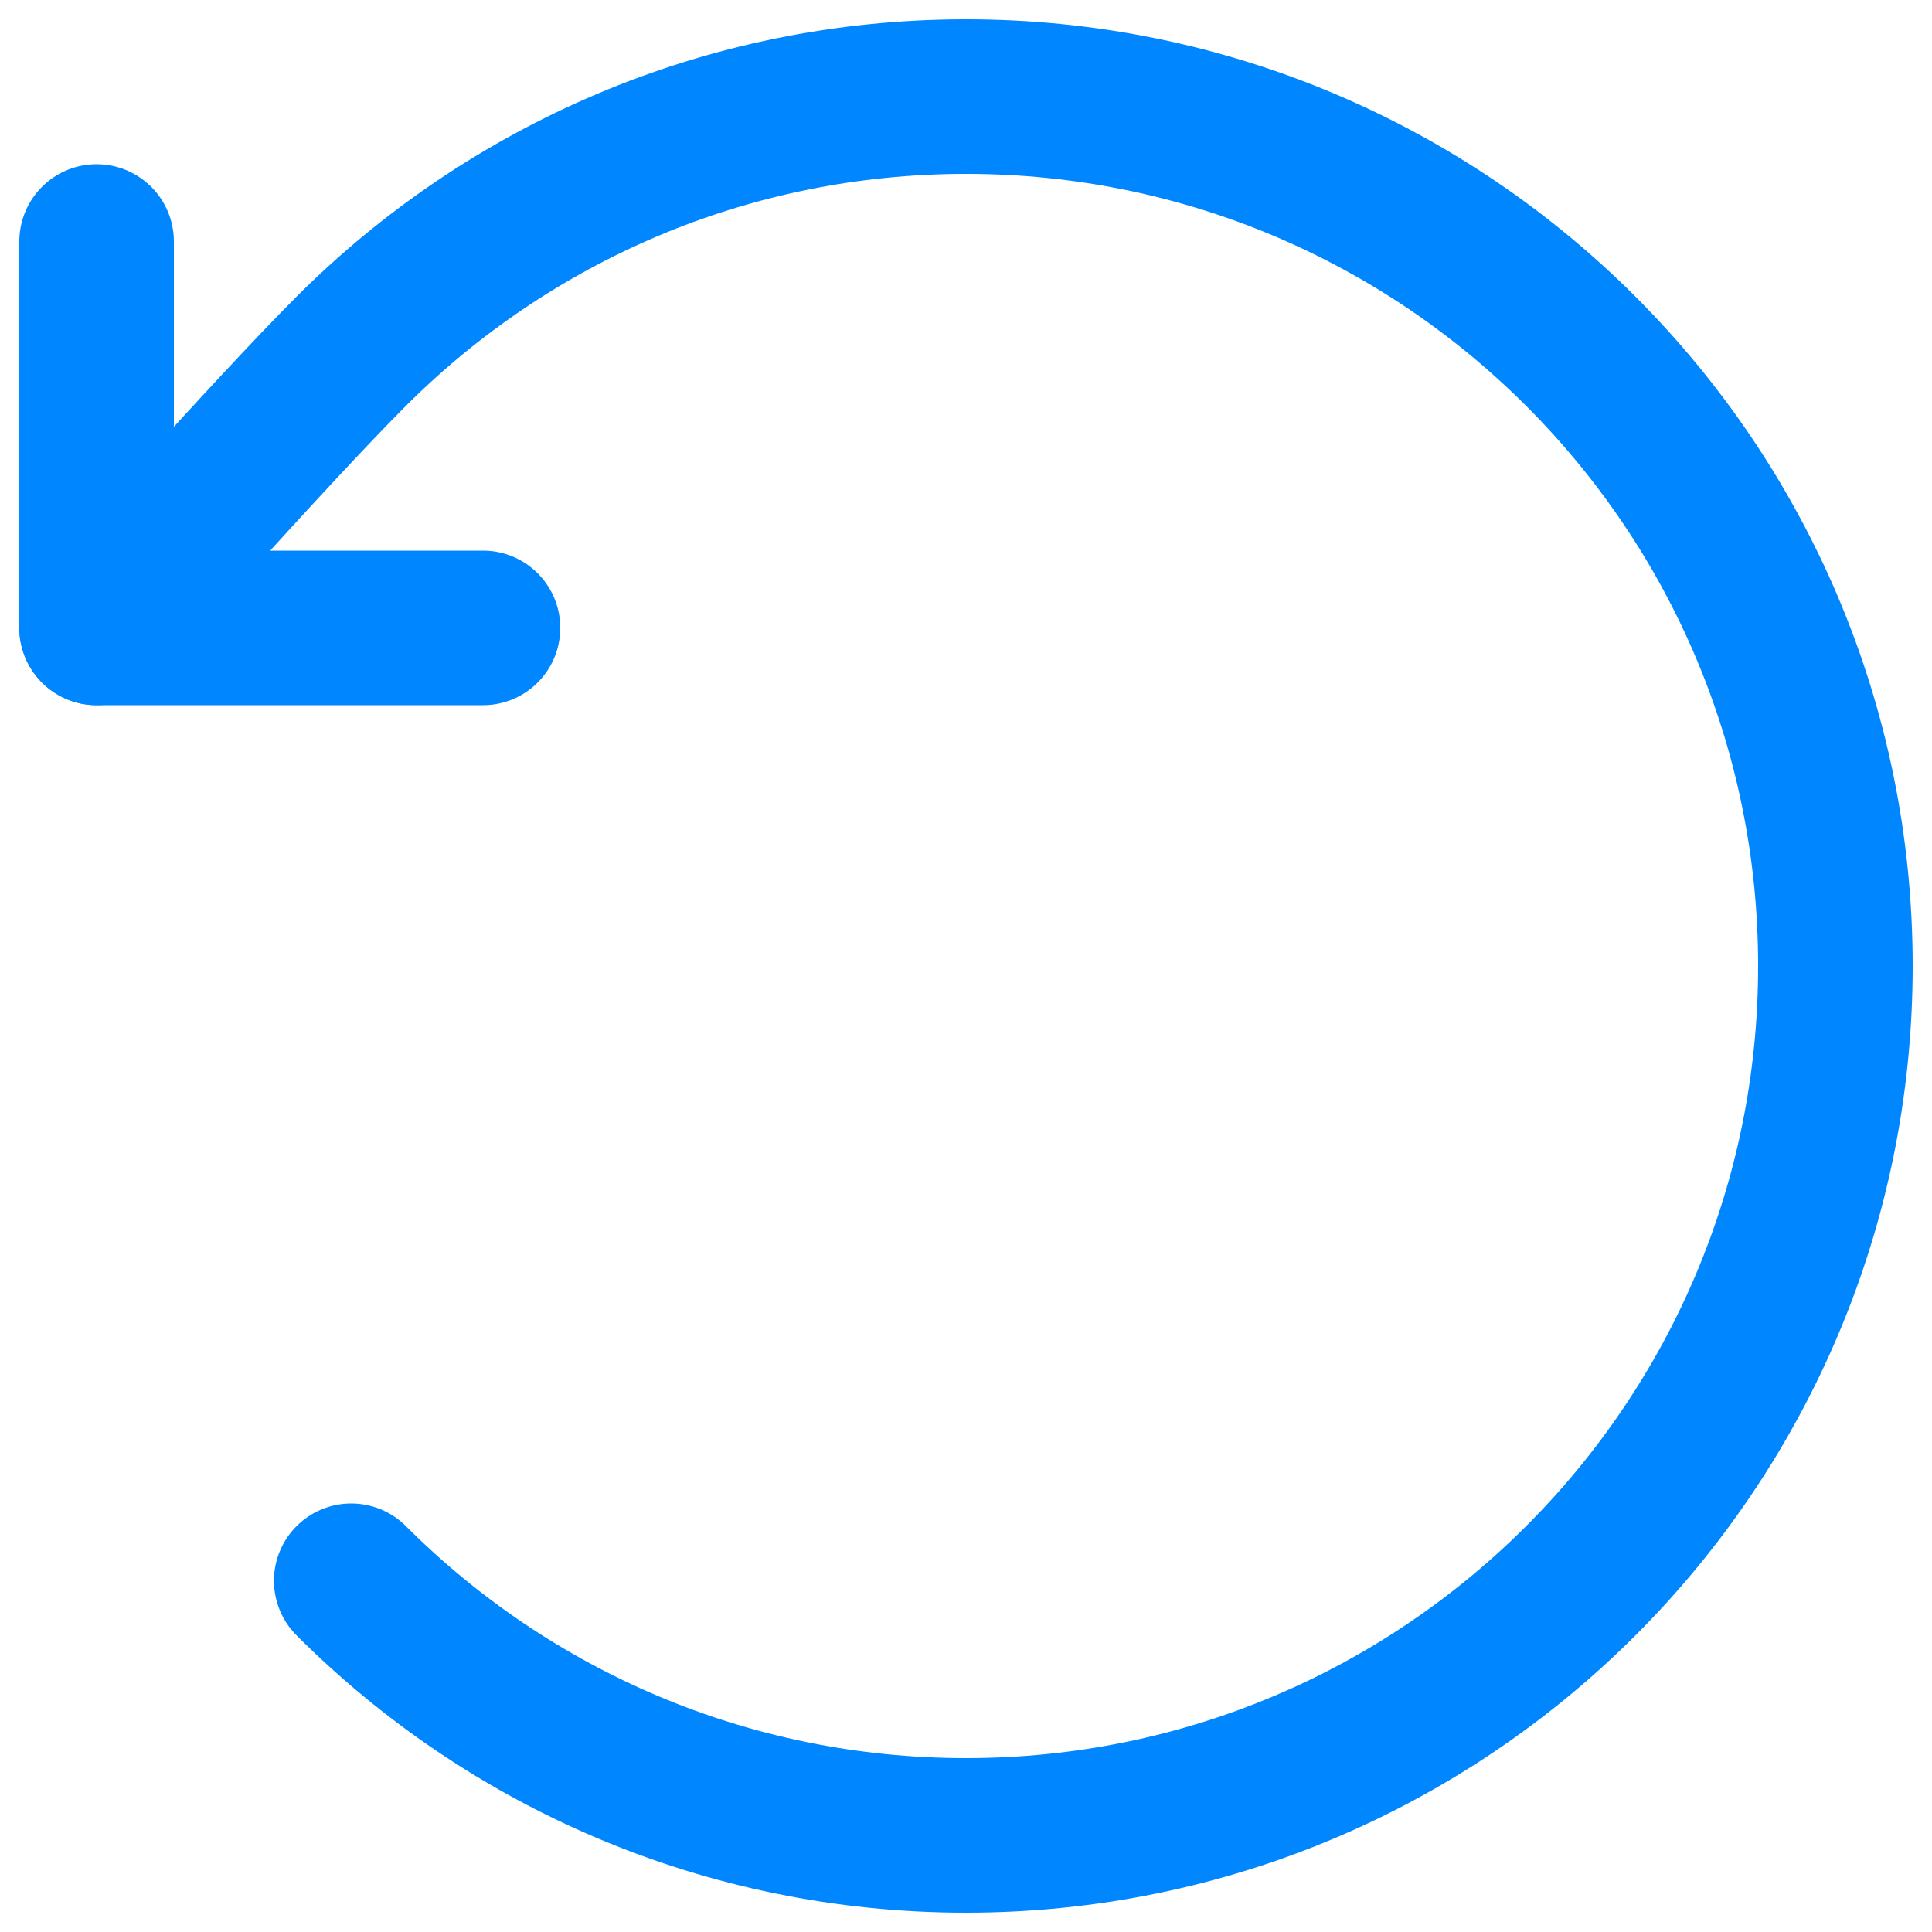
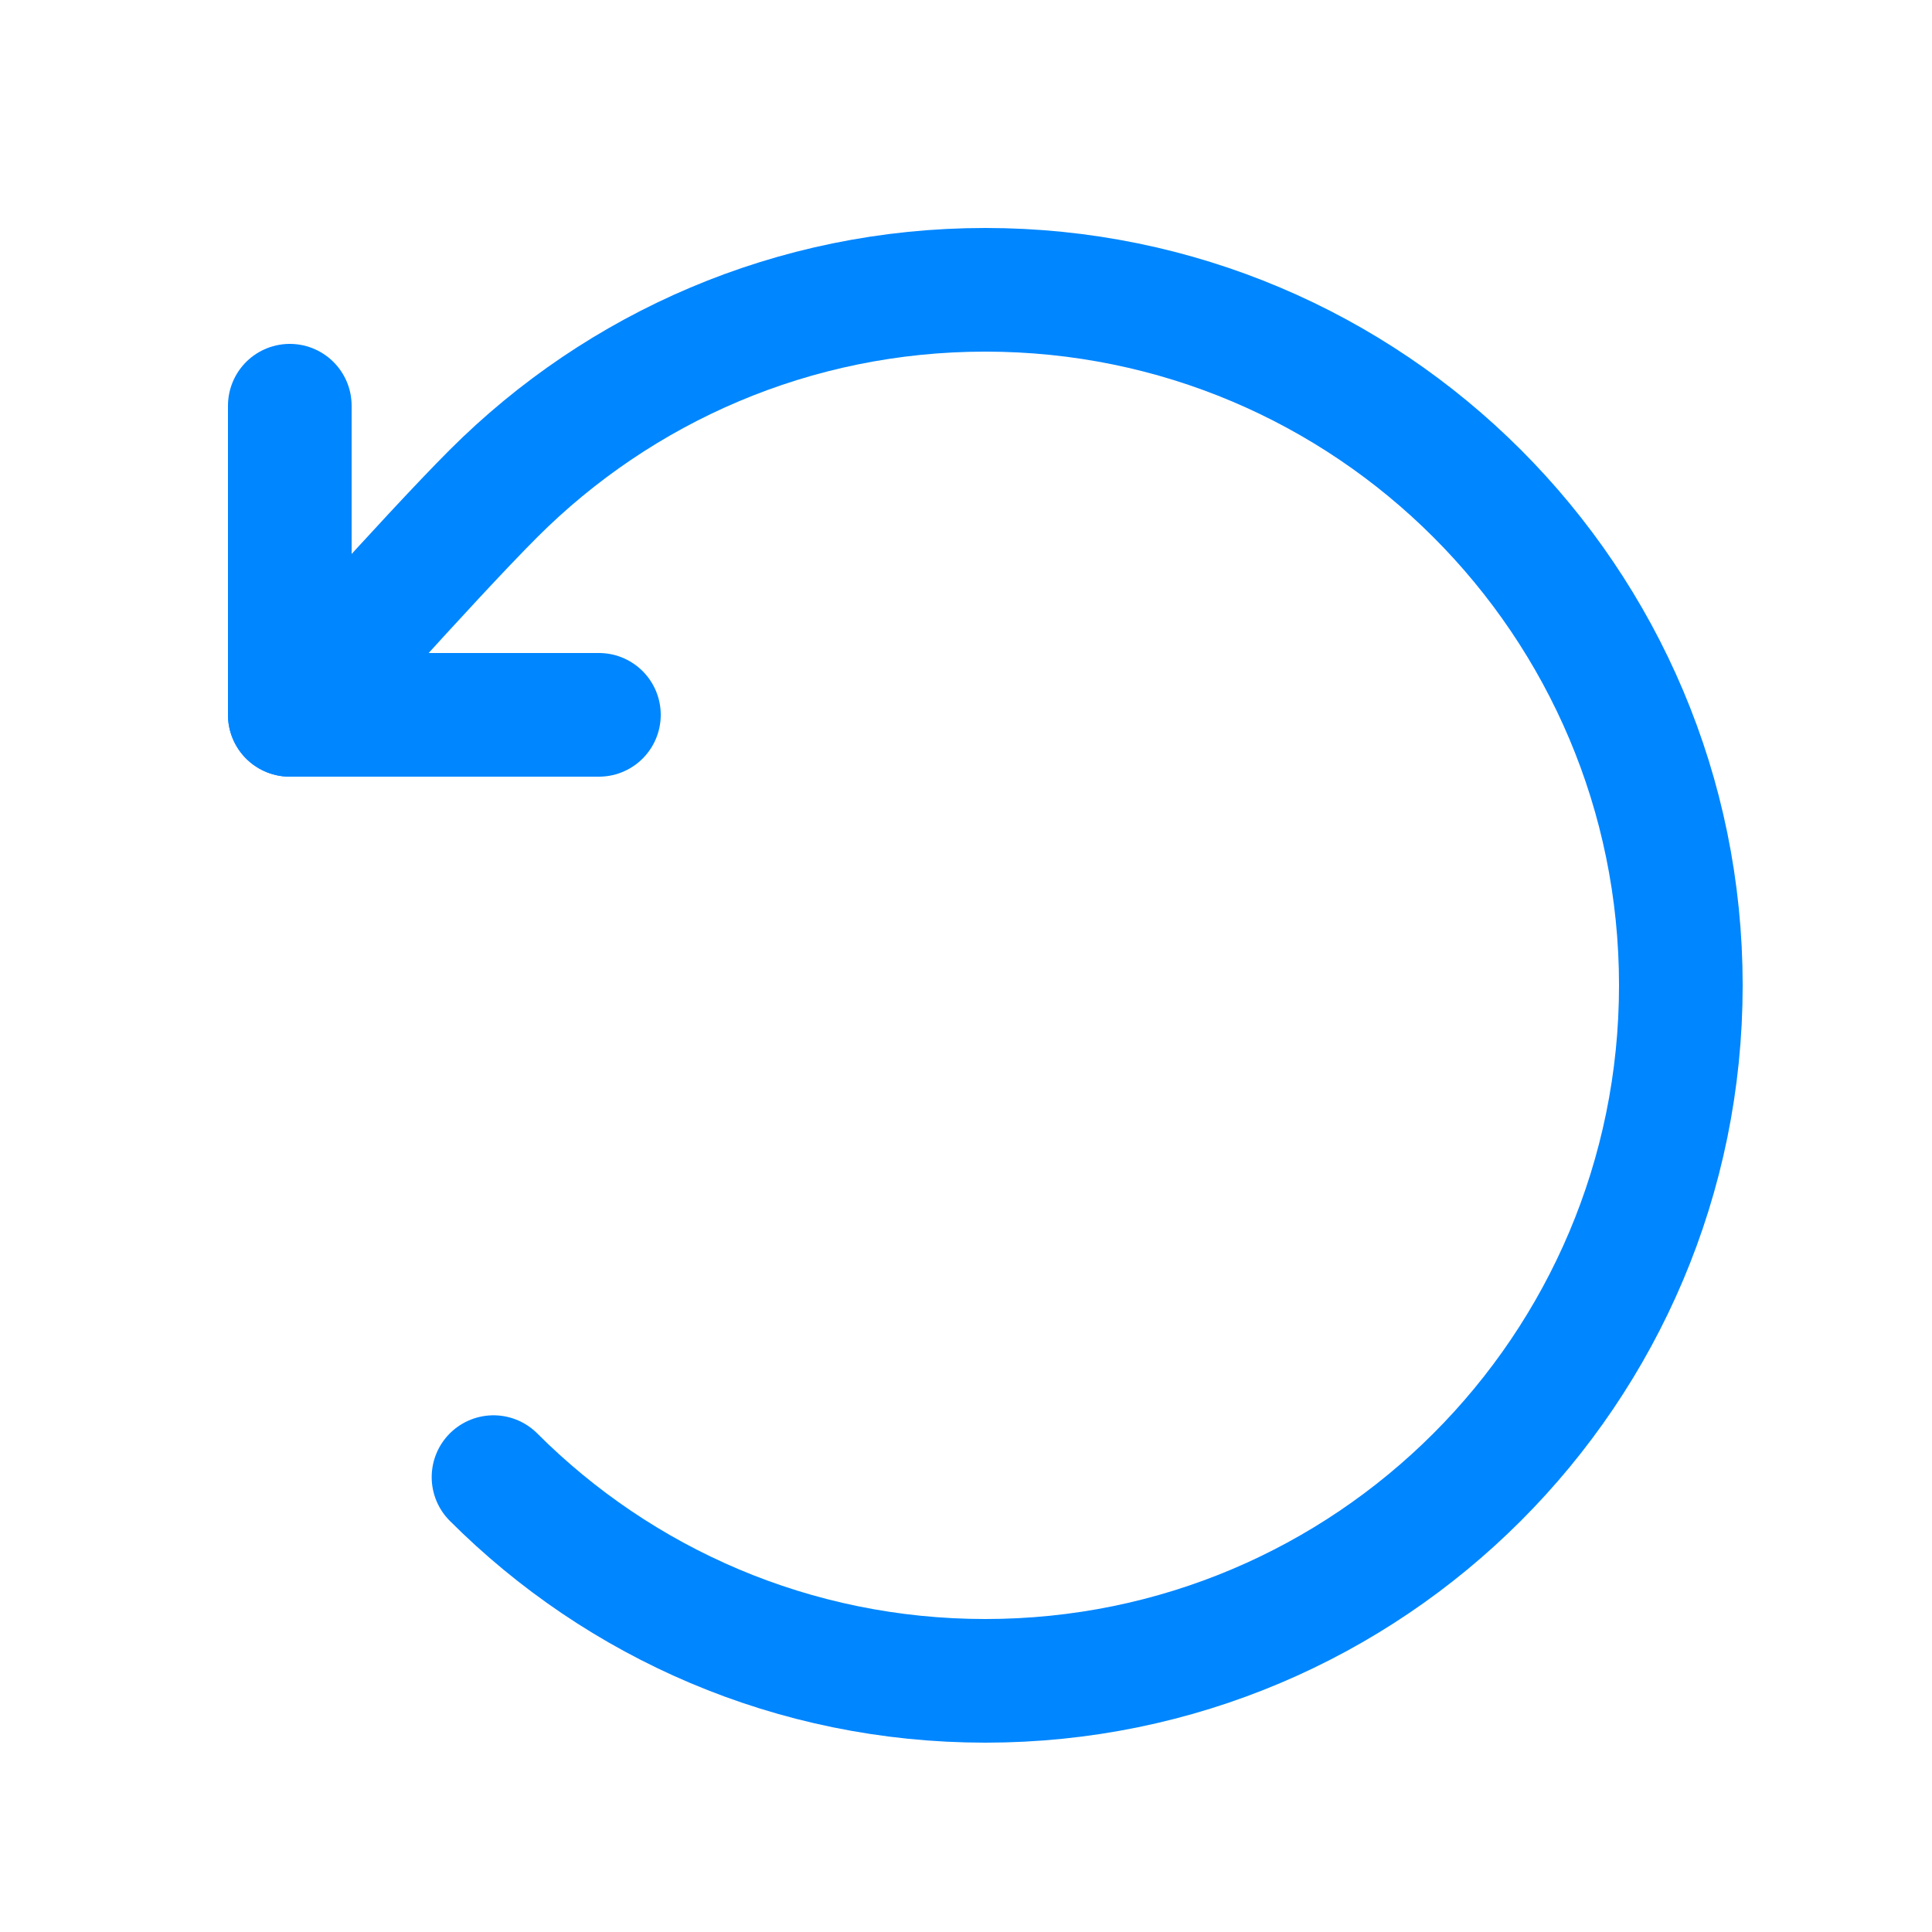
<svg xmlns="http://www.w3.org/2000/svg" width="24px" height="24px" viewBox="0 0 20 20" version="1.1">
  <g id="页面-1" stroke="none" stroke-width="1.6" fill="none" fill-rule="evenodd" stroke-linecap="round" stroke-linejoin="round">
    <g id="流程编排" transform="translate(-34, -314)" stroke="#0086FF">
      <g id="编组-24" transform="translate(0, 128)">
        <g id="编组-22" transform="translate(18, 59)">
          <g id="编组-25备份-2" transform="translate(2, 113)">
            <g id="编组" transform="translate(12, 15)">
-               <g transform="translate(3, 0)" id="路径">
+               <g transform="translate(5, 2) scale(0.8)" id="路径">
                <path d="M2.636,15.364 C4.265,16.993 6.515,18 9,18 C13.971,18 18,13.971 18,9 C18,4.029 13.971,0 9,0 C6.515,0 4.265,1.007 2.636,2.636 C1.807,3.465 0,5.5 0,5.5" />
                <polyline points="0 1.5 0 5.5 4 5.5" />
              </g>
            </g>
          </g>
        </g>
      </g>
    </g>
  </g>
</svg>
